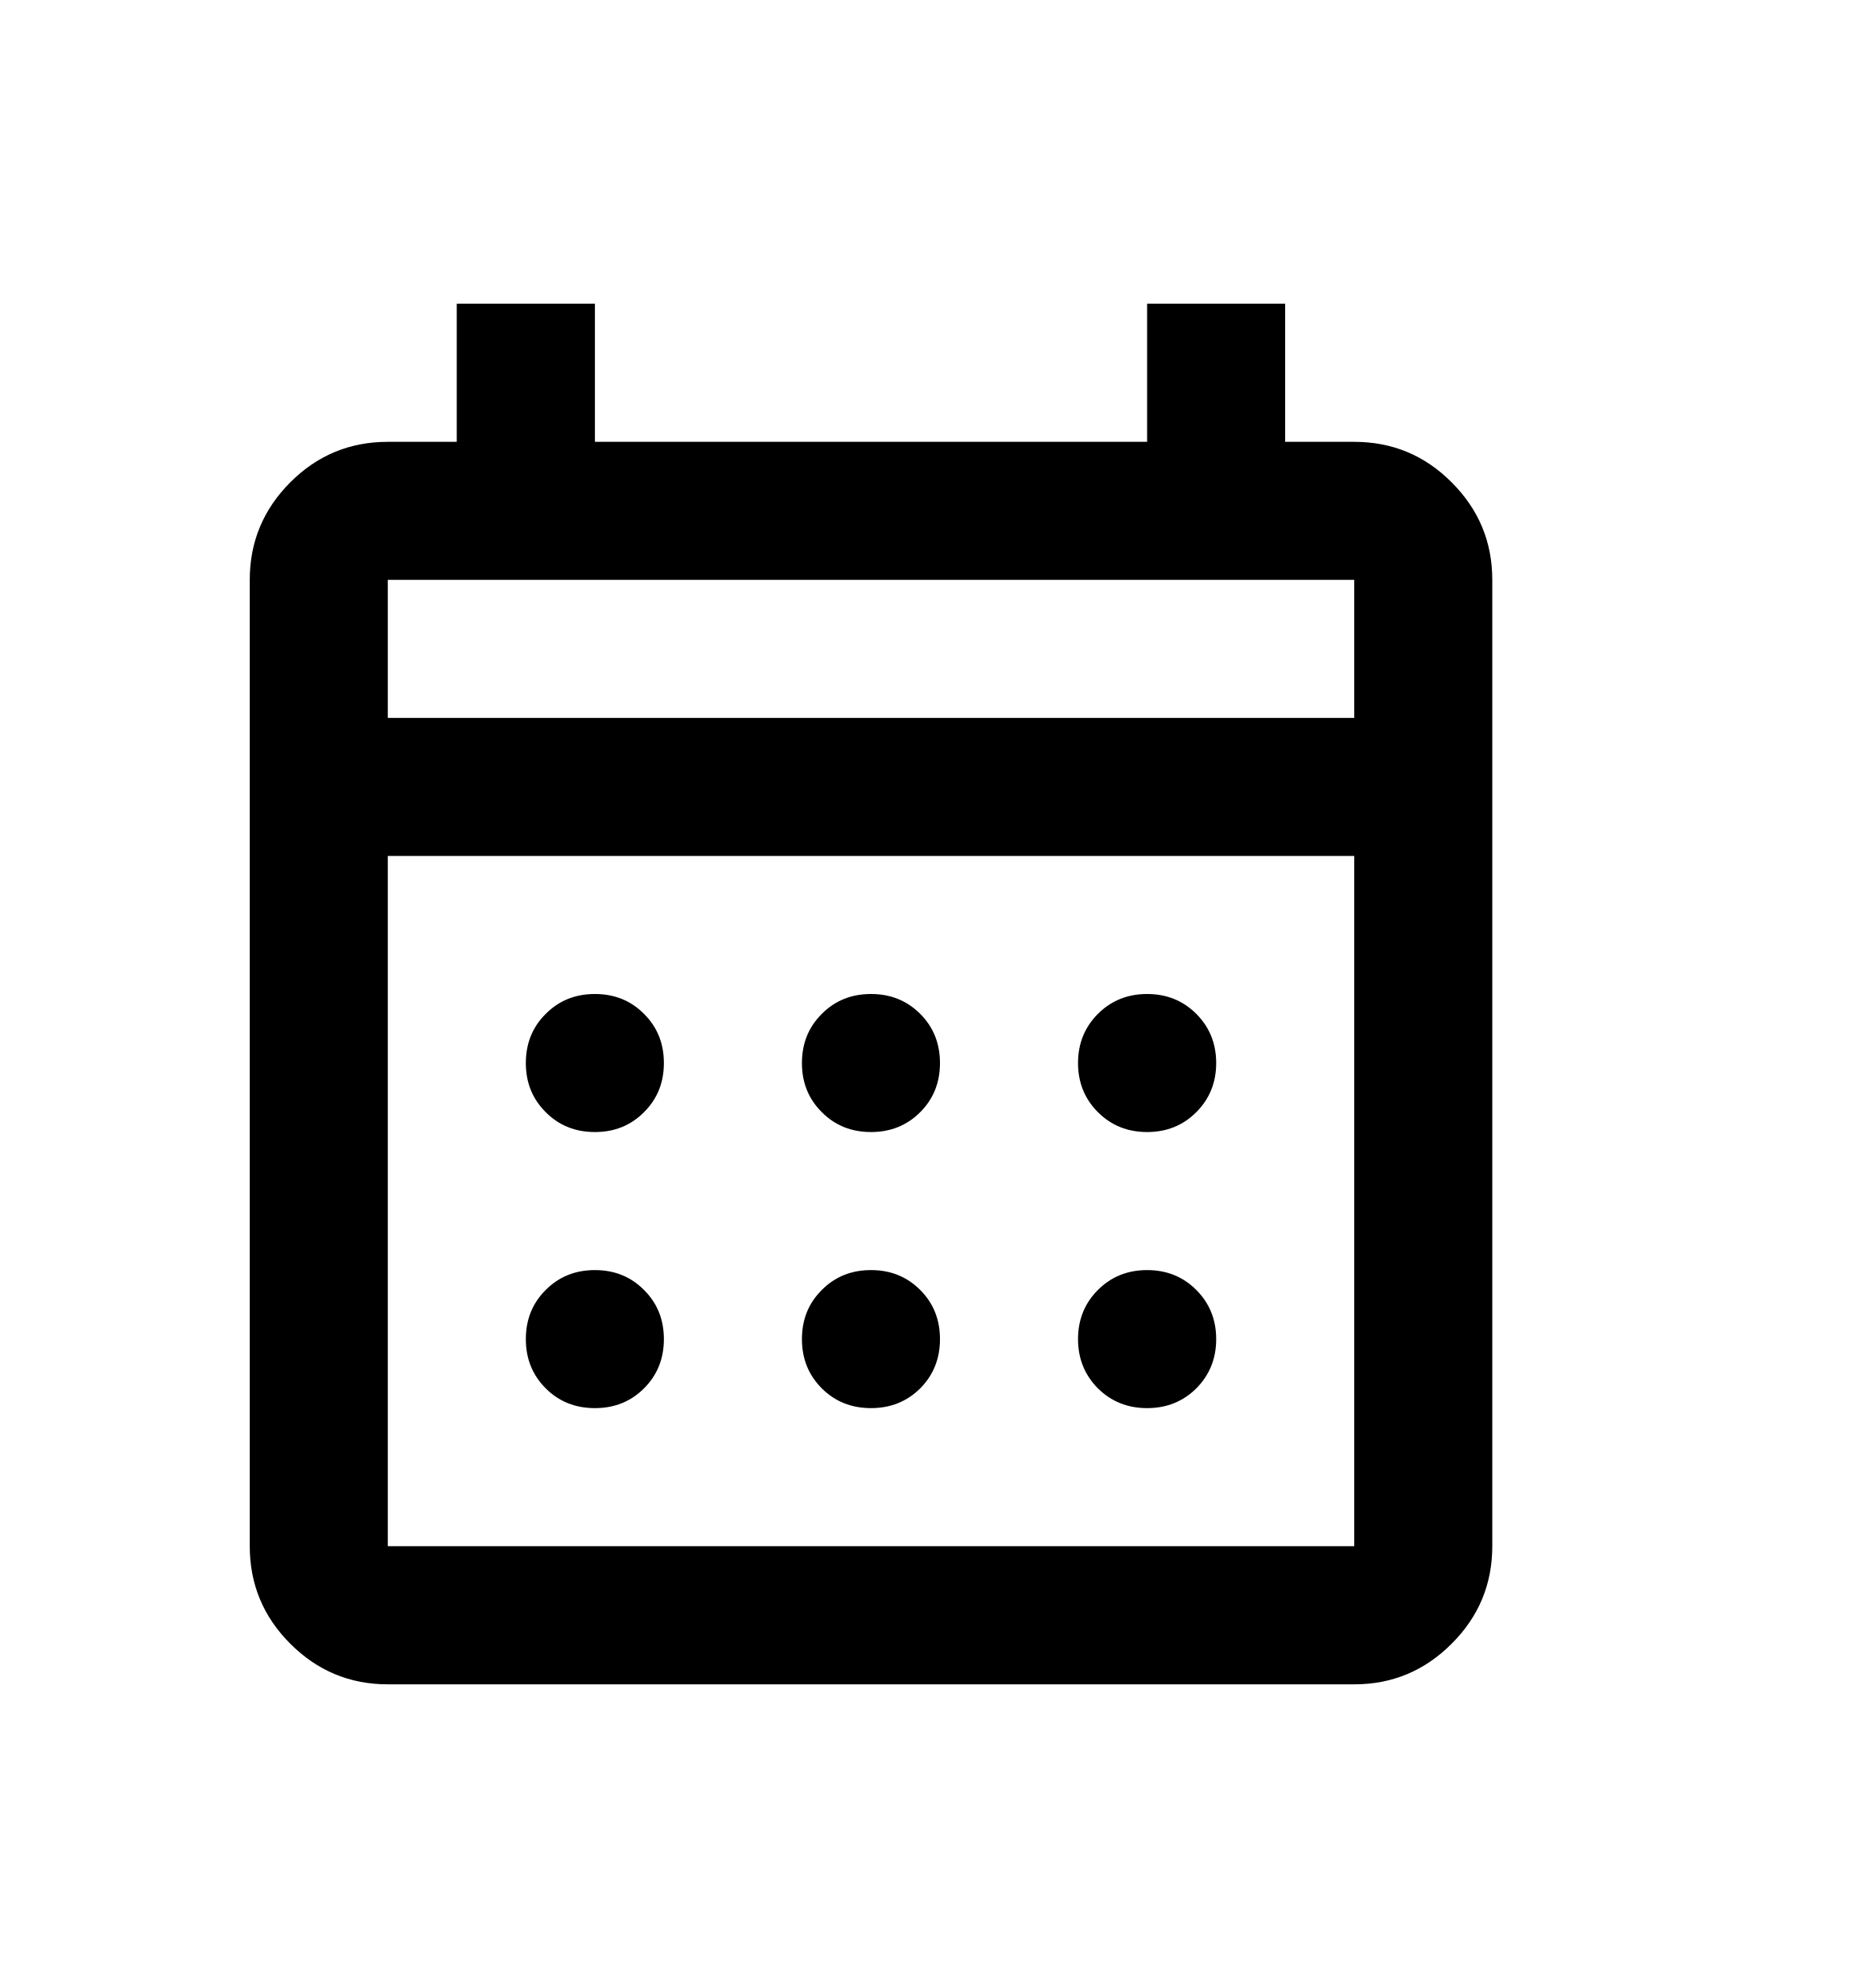
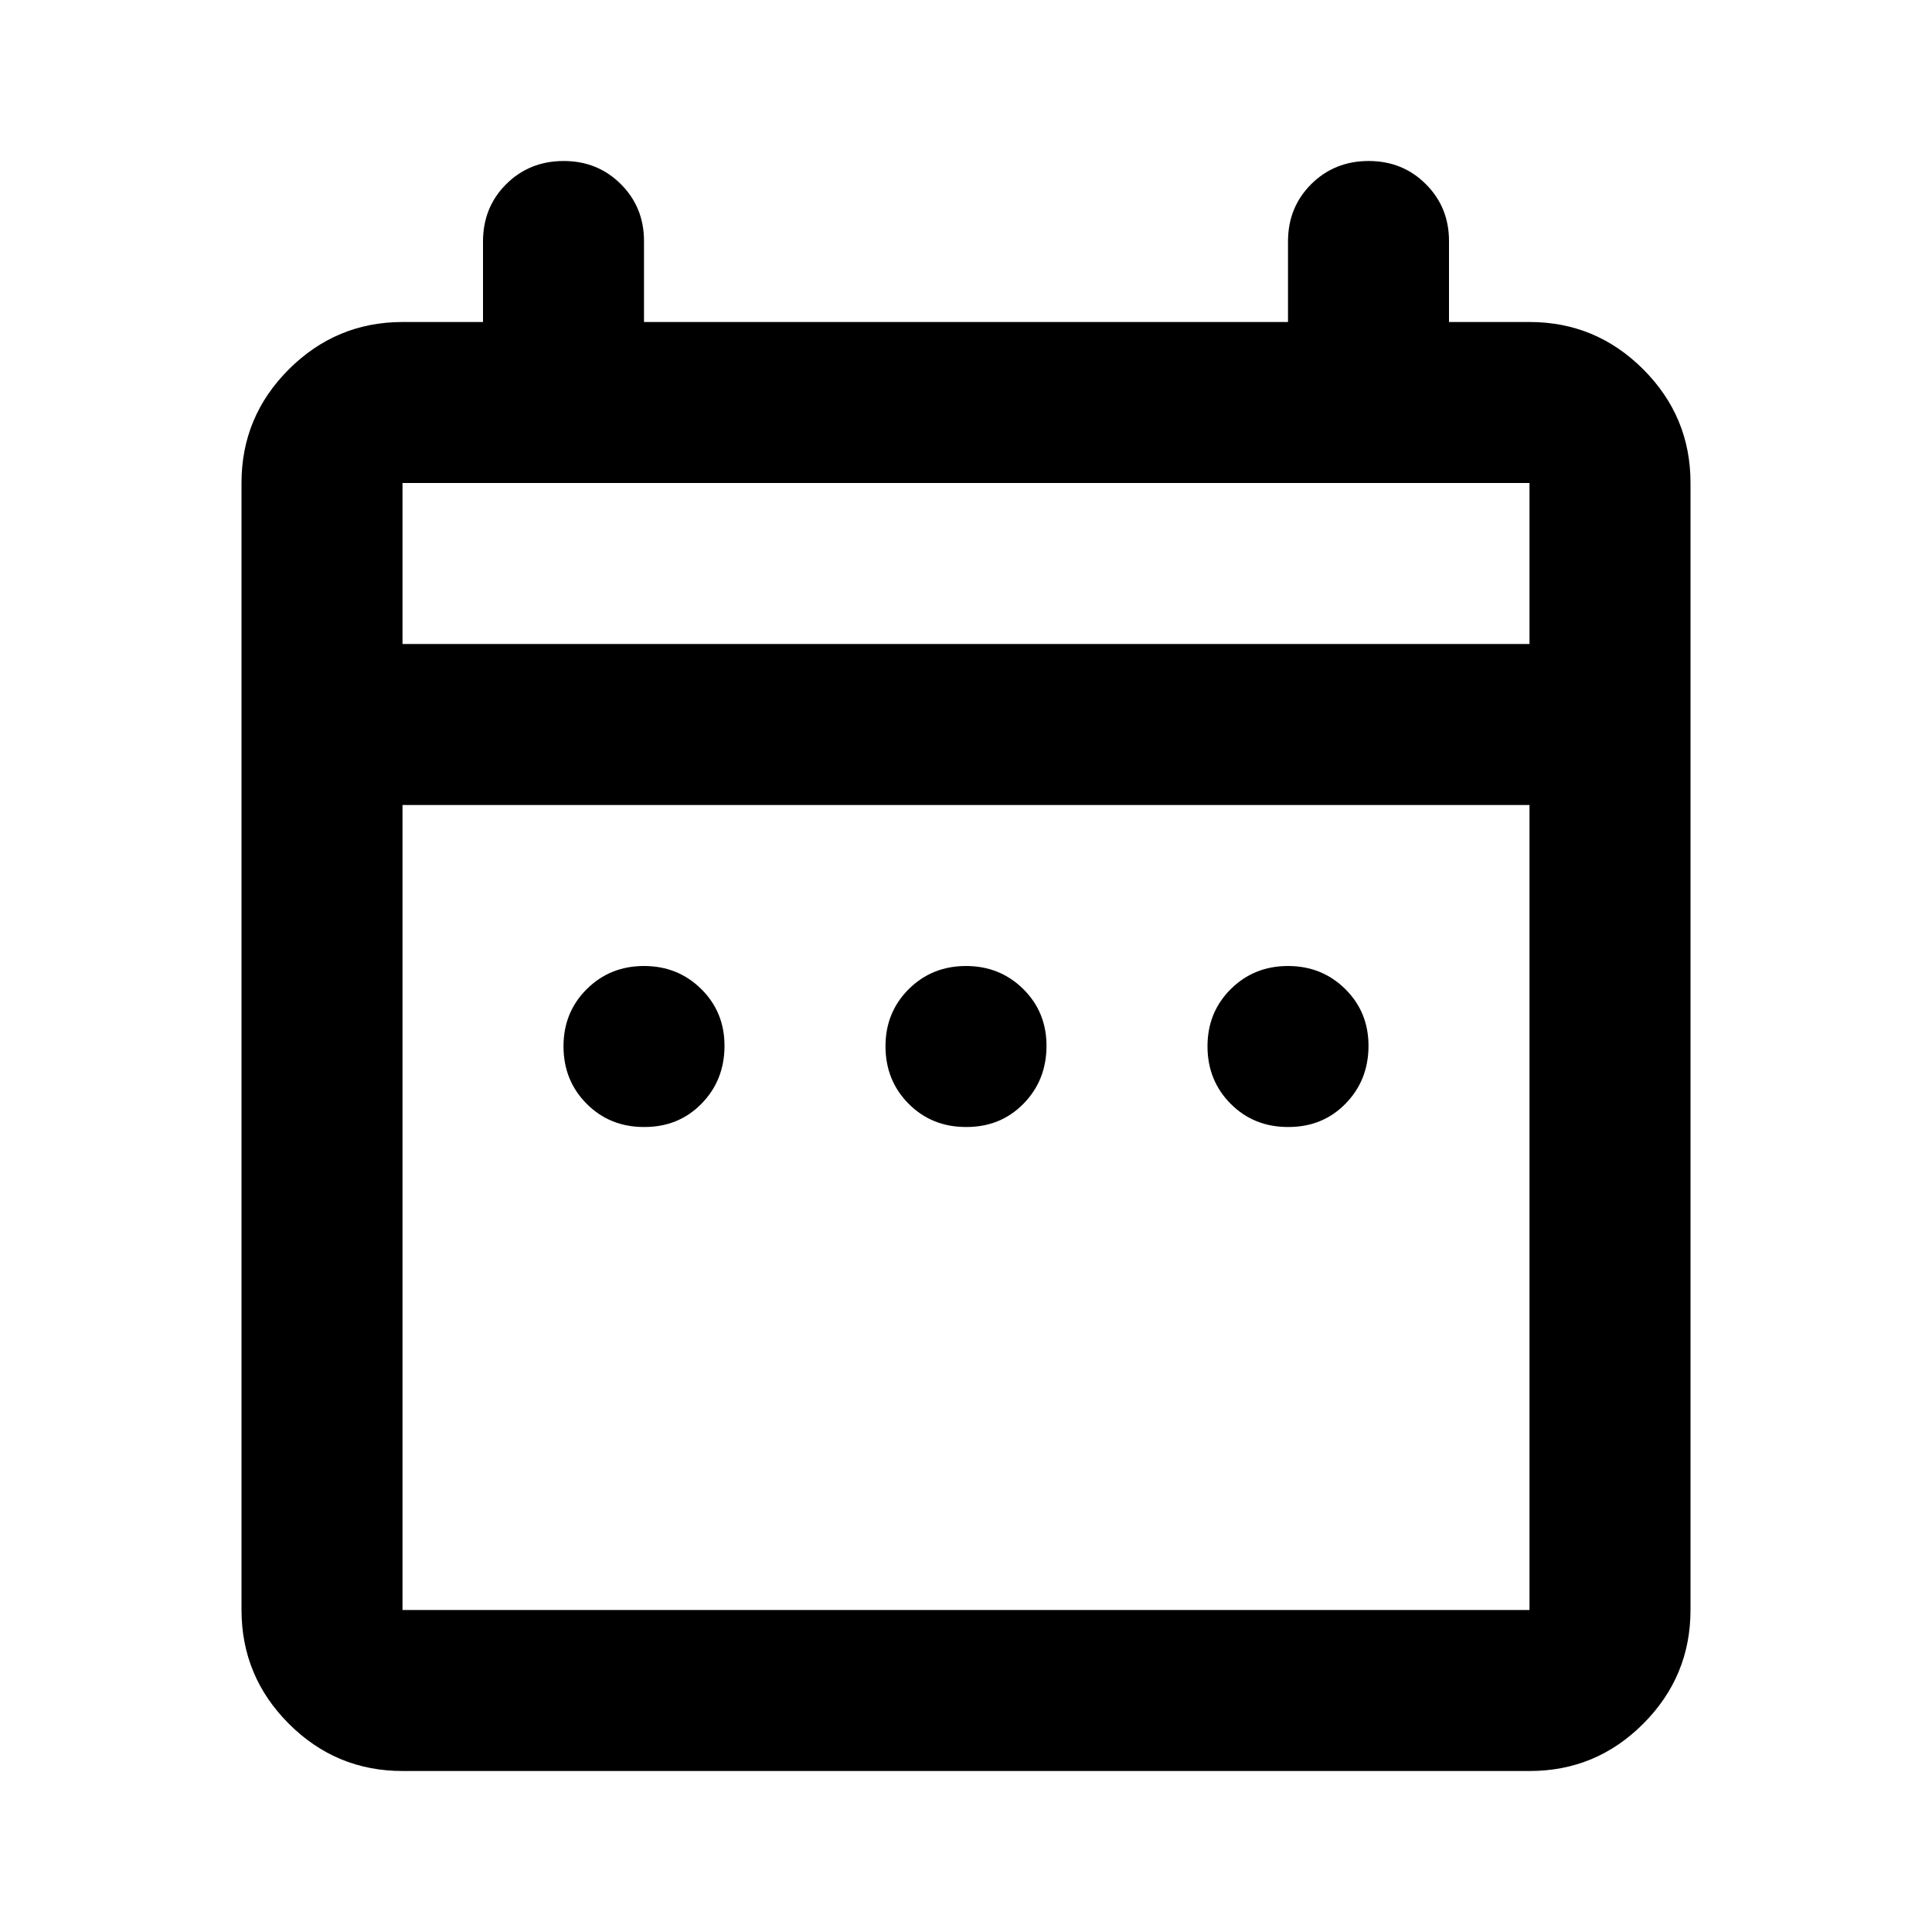
- <svg xmlns="http://www.w3.org/2000/svg" width="15" height="16" viewBox="0 0 15 16" fill="none">
-   <path d="M3.121 13.556C2.815 13.556 2.554 13.447 2.336 13.229C2.119 13.012 2.01 12.75 2.01 12.444V4.667C2.01 4.361 2.119 4.1 2.336 3.882C2.554 3.664 2.815 3.556 3.121 3.556H3.676V2.444H4.788V3.556H9.232V2.444H10.343V3.556H10.899C11.204 3.556 11.466 3.664 11.683 3.882C11.901 4.1 12.01 4.361 12.01 4.667V12.444C12.01 12.75 11.901 13.012 11.683 13.229C11.466 13.447 11.204 13.556 10.899 13.556H3.121ZM3.121 12.444H10.899V6.889H3.121V12.444ZM3.121 5.778H10.899V4.667H3.121V5.778ZM7.01 9.111C6.852 9.111 6.72 9.058 6.614 8.951C6.507 8.845 6.454 8.713 6.454 8.556C6.454 8.398 6.507 8.266 6.614 8.16C6.72 8.053 6.852 8 7.01 8C7.167 8 7.299 8.053 7.406 8.16C7.512 8.266 7.565 8.398 7.565 8.556C7.565 8.713 7.512 8.845 7.406 8.951C7.299 9.058 7.167 9.111 7.01 9.111ZM4.788 9.111C4.63 9.111 4.498 9.058 4.392 8.951C4.285 8.845 4.232 8.713 4.232 8.556C4.232 8.398 4.285 8.266 4.392 8.16C4.498 8.053 4.63 8 4.788 8C4.945 8 5.077 8.053 5.183 8.16C5.29 8.266 5.343 8.398 5.343 8.556C5.343 8.713 5.29 8.845 5.183 8.951C5.077 9.058 4.945 9.111 4.788 9.111ZM9.232 9.111C9.075 9.111 8.943 9.058 8.836 8.951C8.73 8.845 8.676 8.713 8.676 8.556C8.676 8.398 8.73 8.266 8.836 8.16C8.943 8.053 9.075 8 9.232 8C9.389 8 9.521 8.053 9.628 8.16C9.734 8.266 9.788 8.398 9.788 8.556C9.788 8.713 9.734 8.845 9.628 8.951C9.521 9.058 9.389 9.111 9.232 9.111ZM7.01 11.333C6.852 11.333 6.72 11.28 6.614 11.174C6.507 11.067 6.454 10.935 6.454 10.778C6.454 10.62 6.507 10.488 6.614 10.382C6.72 10.275 6.852 10.222 7.01 10.222C7.167 10.222 7.299 10.275 7.406 10.382C7.512 10.488 7.565 10.62 7.565 10.778C7.565 10.935 7.512 11.067 7.406 11.174C7.299 11.28 7.167 11.333 7.01 11.333ZM4.788 11.333C4.63 11.333 4.498 11.28 4.392 11.174C4.285 11.067 4.232 10.935 4.232 10.778C4.232 10.62 4.285 10.488 4.392 10.382C4.498 10.275 4.63 10.222 4.788 10.222C4.945 10.222 5.077 10.275 5.183 10.382C5.29 10.488 5.343 10.62 5.343 10.778C5.343 10.935 5.29 11.067 5.183 11.174C5.077 11.28 4.945 11.333 4.788 11.333ZM9.232 11.333C9.075 11.333 8.943 11.28 8.836 11.174C8.73 11.067 8.676 10.935 8.676 10.778C8.676 10.62 8.73 10.488 8.836 10.382C8.943 10.275 9.075 10.222 9.232 10.222C9.389 10.222 9.521 10.275 9.628 10.382C9.734 10.488 9.788 10.62 9.788 10.778C9.788 10.935 9.734 11.067 9.628 11.174C9.521 11.28 9.389 11.333 9.232 11.333Z" fill="currentColor" />
+ <svg xmlns="http://www.w3.org/2000/svg" viewBox="0 0 24 24">
+   <path fill="currentColor" d="M8 14q-.425 0-.712-.288T7 13t.288-.712T8 12t.713.288T9 13t-.288.713T8 14m4 0q-.425 0-.712-.288T11 13t.288-.712T12 12t.713.288T13 13t-.288.713T12 14m4 0q-.425 0-.712-.288T15 13t.288-.712T16 12t.713.288T17 13t-.288.713T16 14M5 22q-.825 0-1.412-.587T3 20V6q0-.825.588-1.412T5 4h1V3q0-.425.288-.712T7 2t.713.288T8 3v1h8V3q0-.425.288-.712T17 2t.713.288T18 3v1h1q.825 0 1.413.588T21 6v14q0 .825-.587 1.413T19 22zm0-2h14V10H5zM5 8h14V6H5zm0 0V6z" />
</svg>
